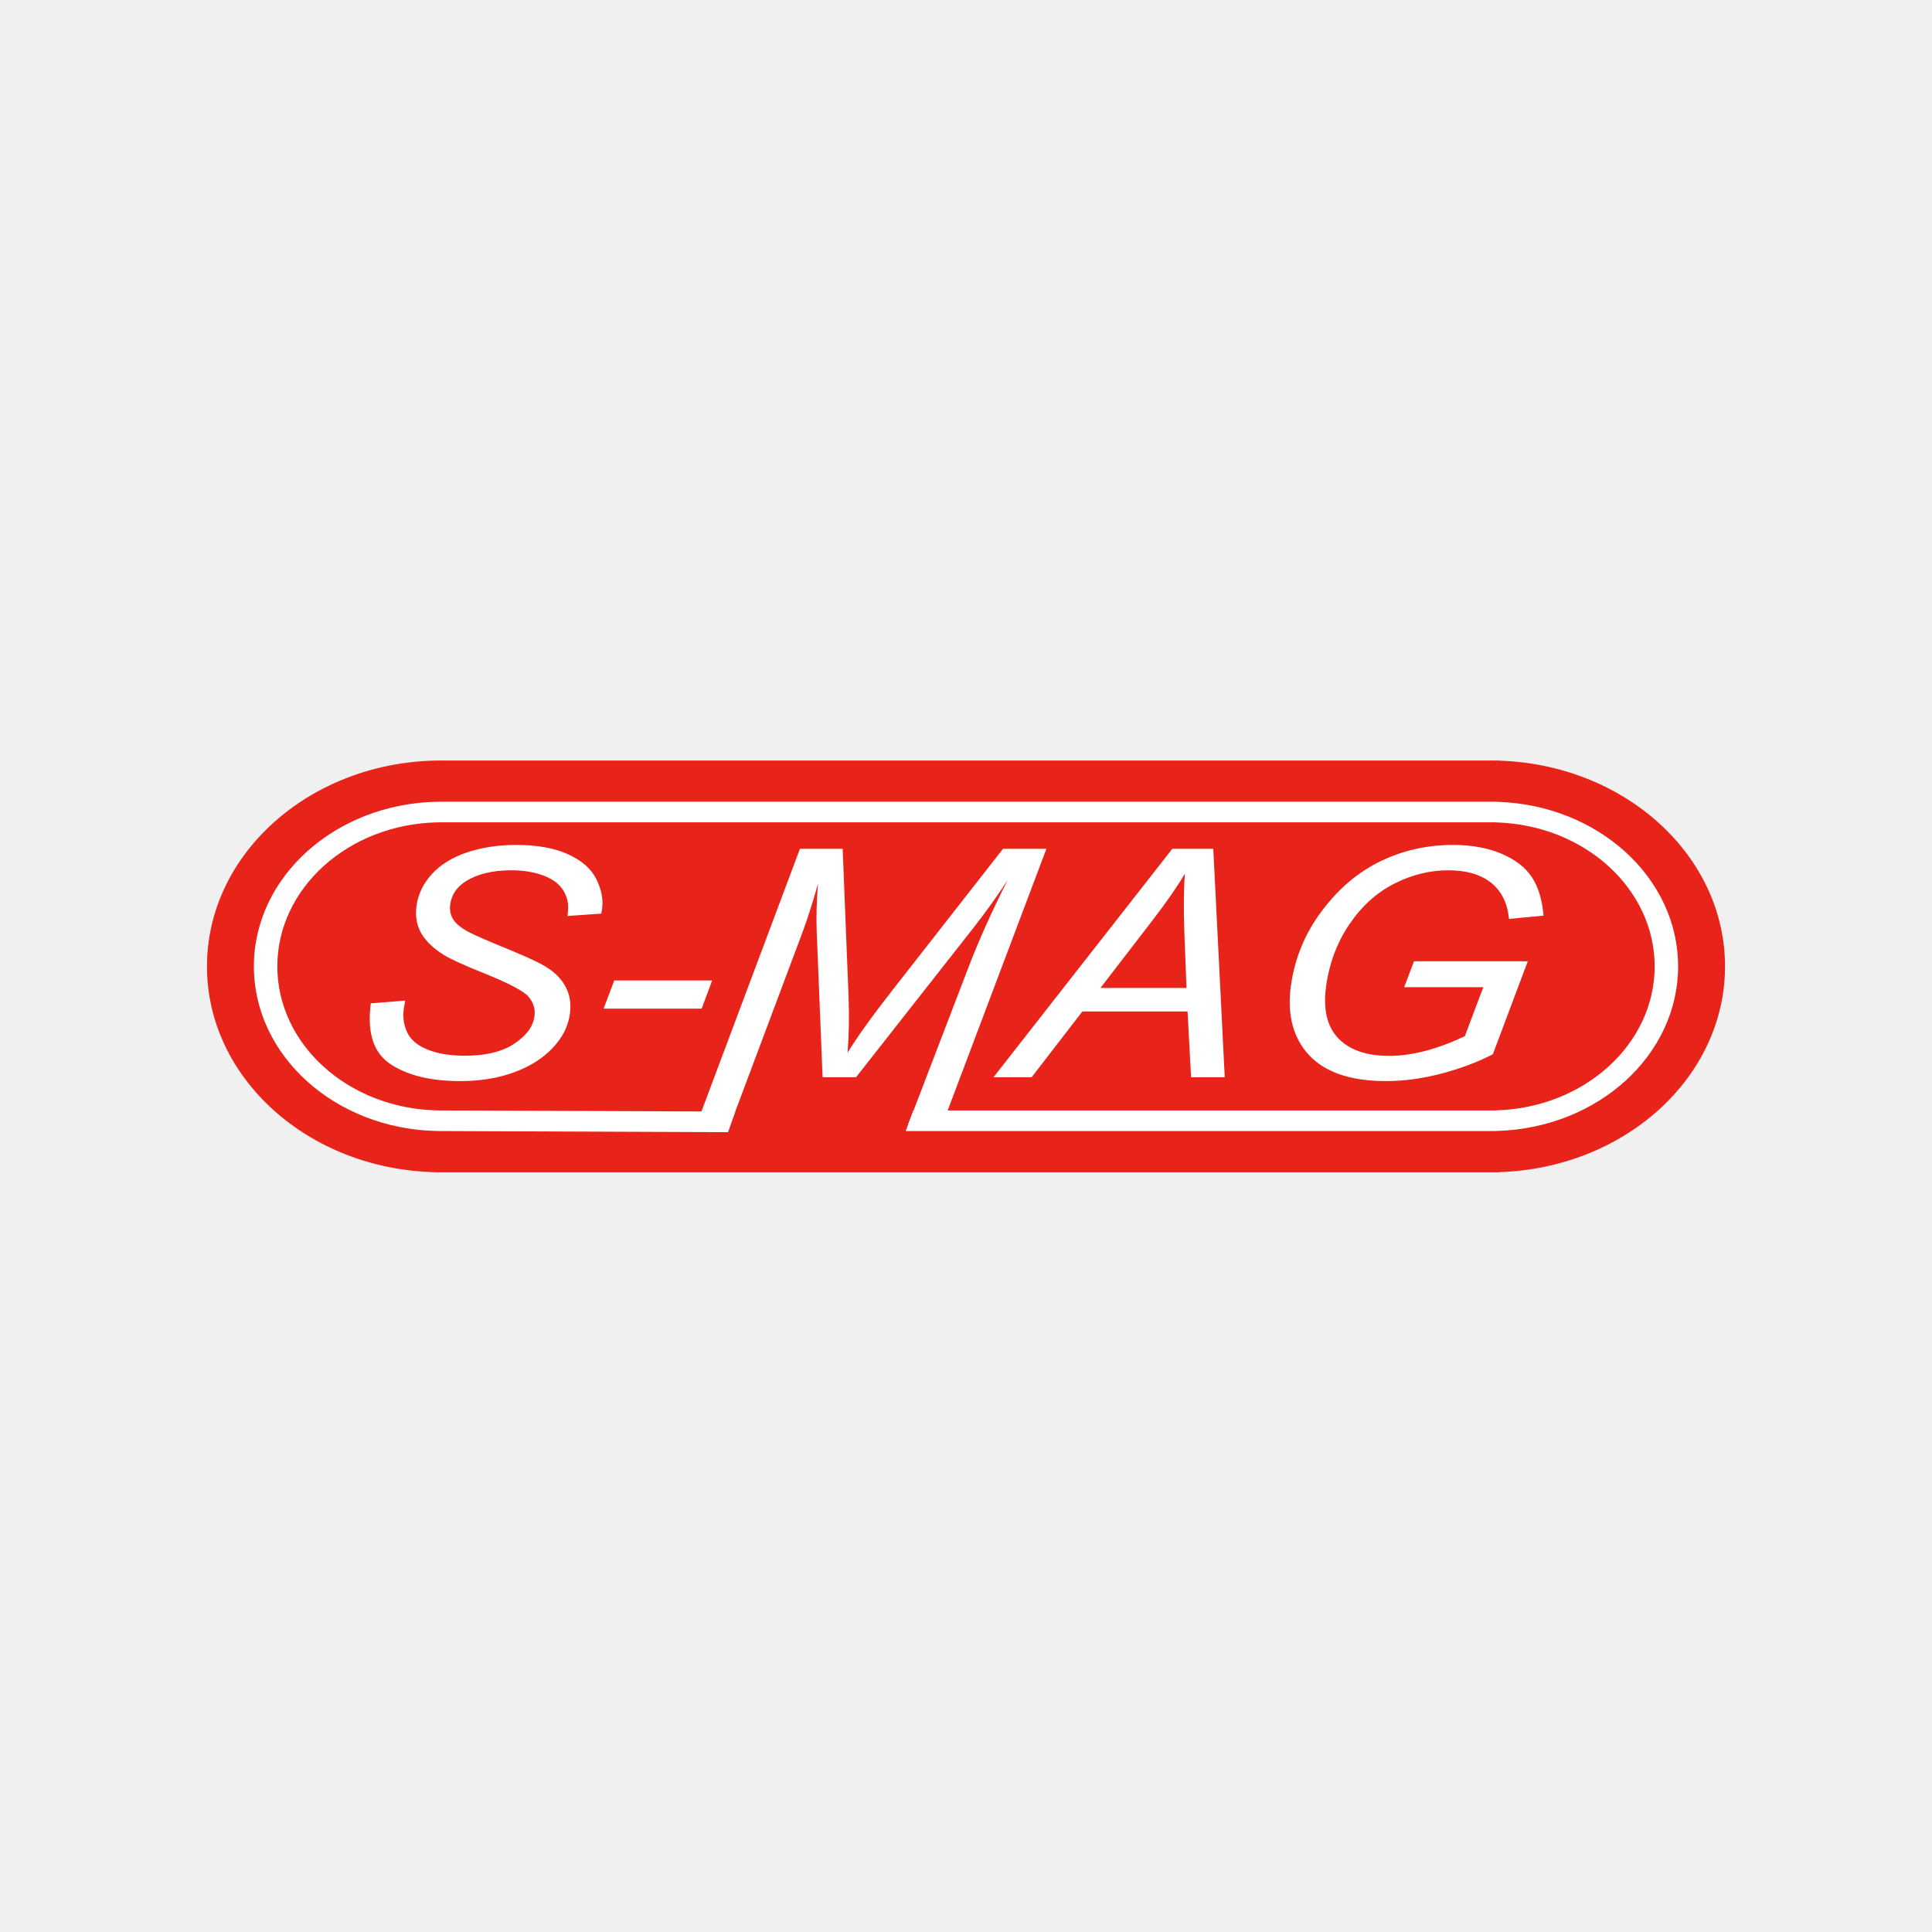
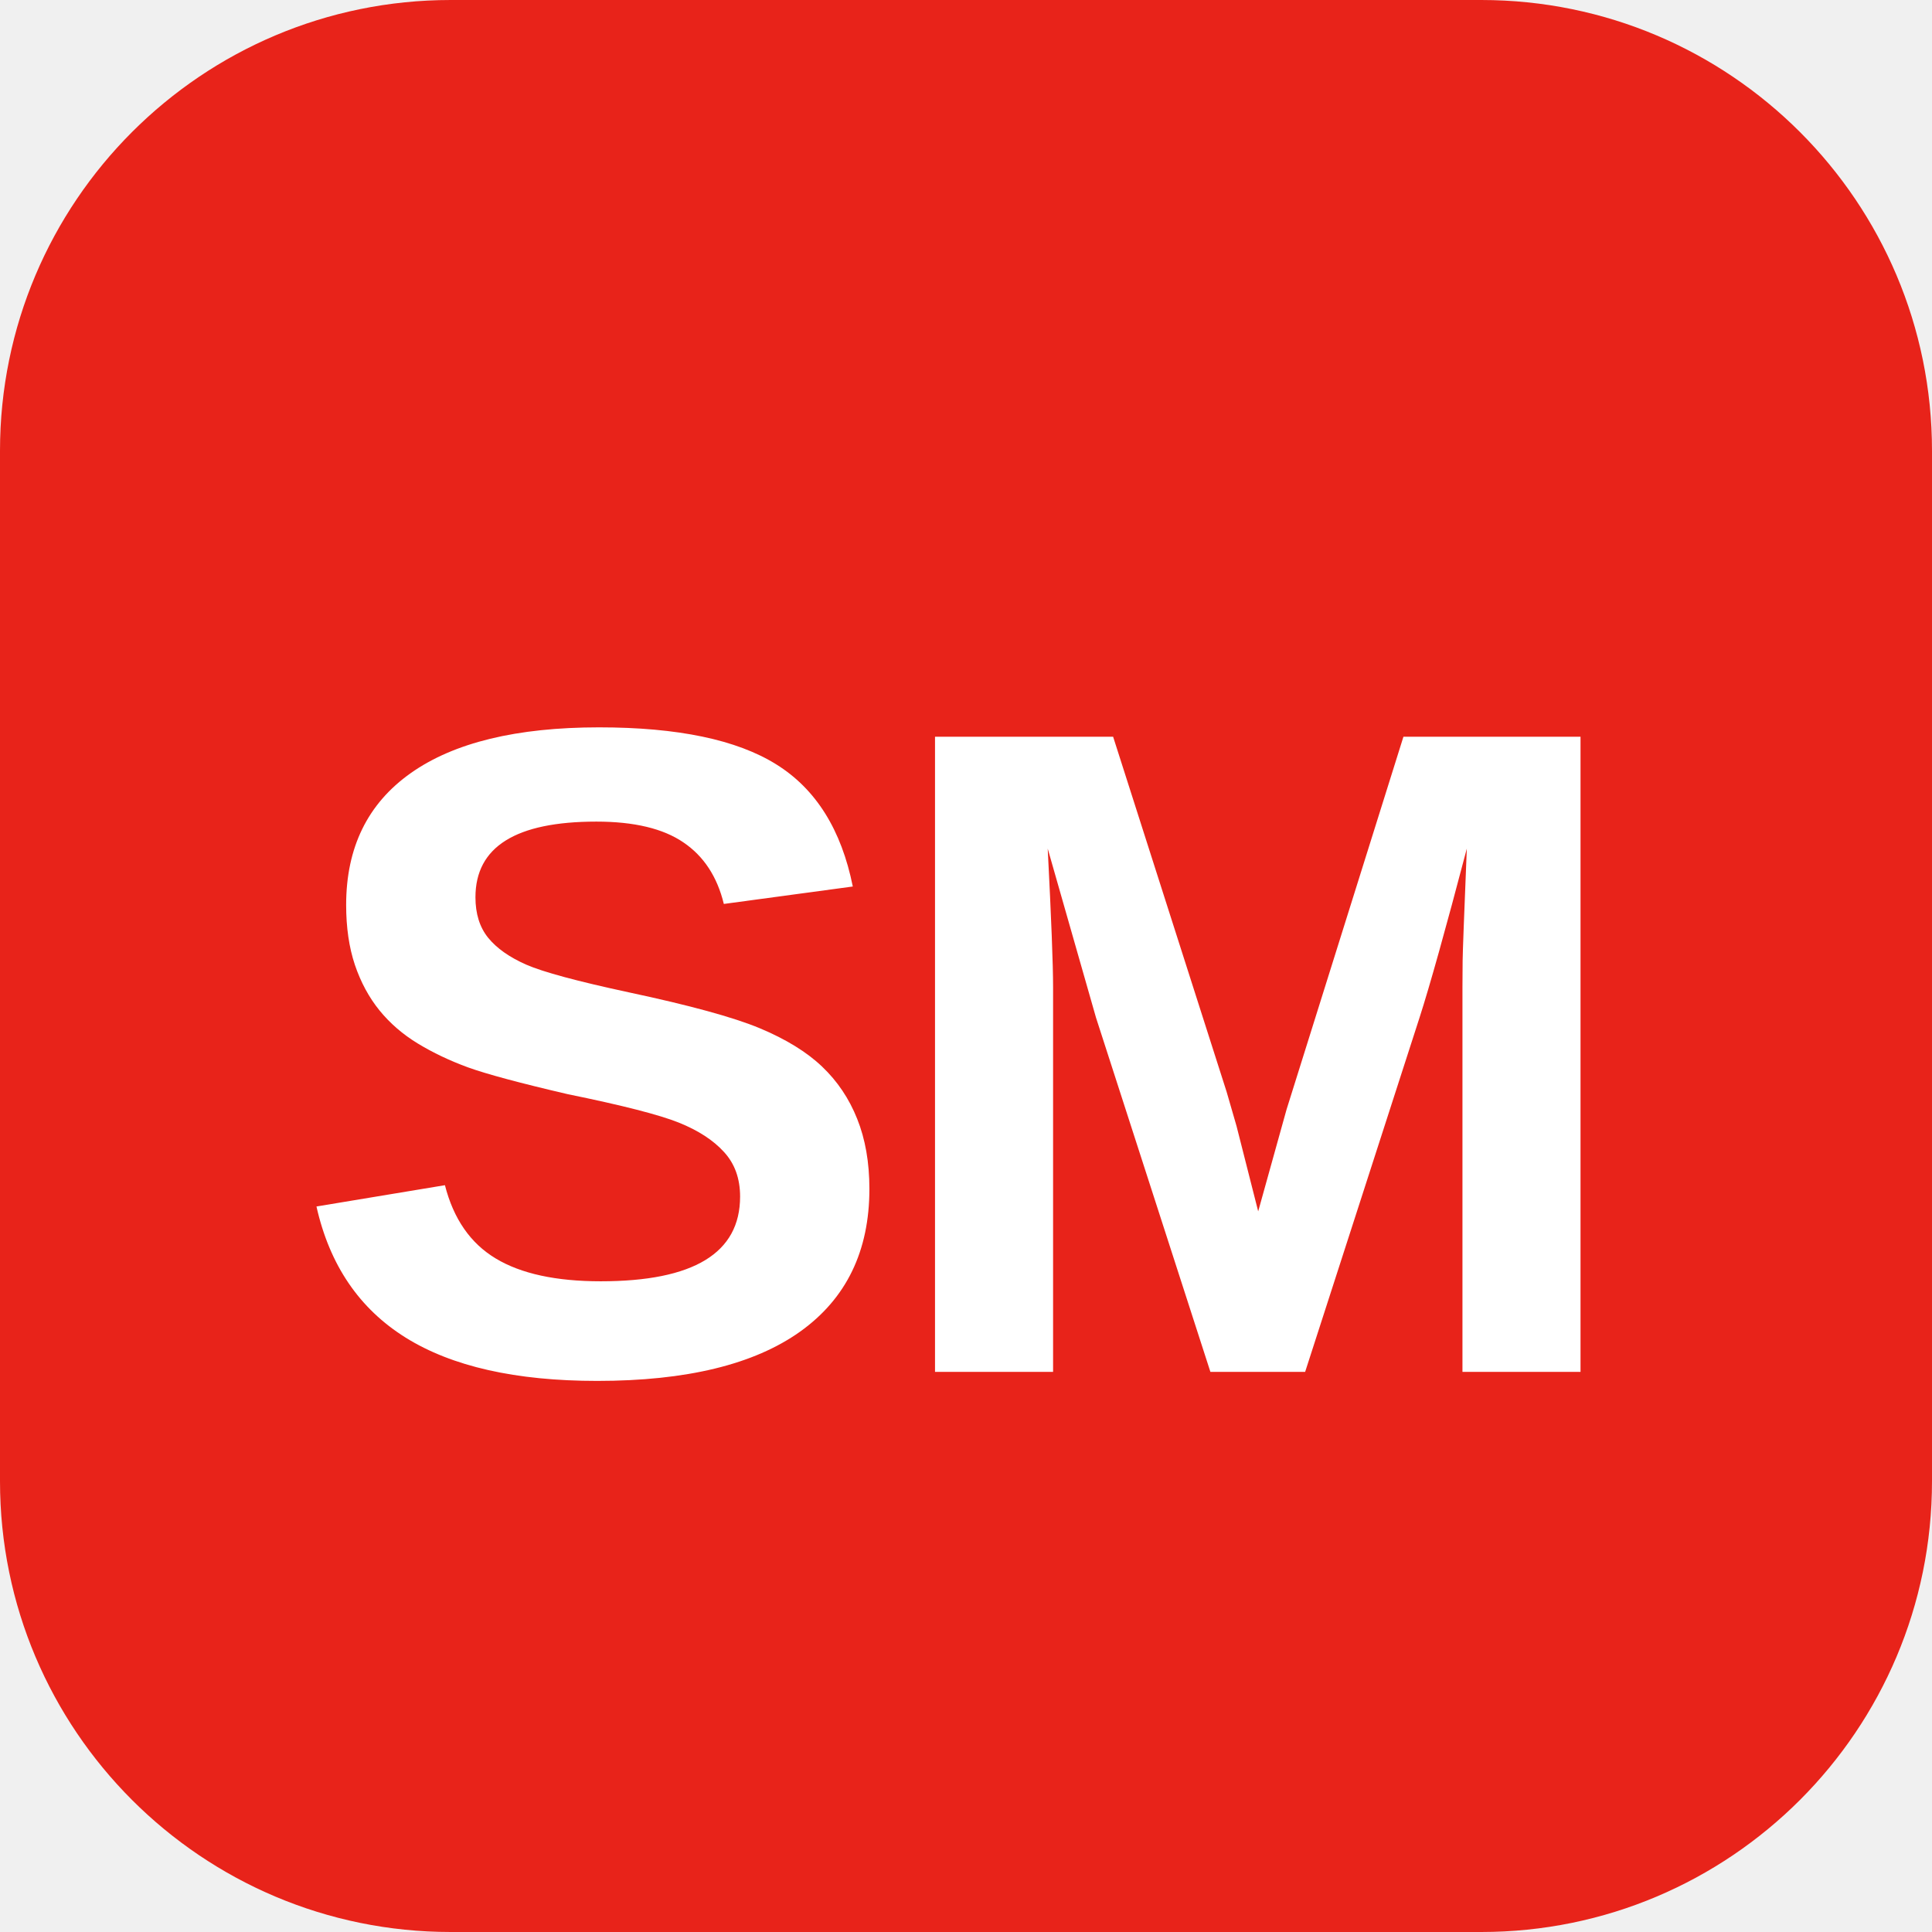
<svg xmlns="http://www.w3.org/2000/svg" viewBox="0 0 180 180">
-   <svg x="14.000" y="65.571" width="152" height="48.857" viewBox="0 0 560 180" preserveAspectRatio="xMidYMid meet">
-     <g transform="scale(1.946518) translate(-153.5891 -374.6541)">
-       <path fill="#E8231A" fill-rule="evenodd" d="M 204.913 384.654 L 205.055 384.656 L 389.815 384.656 L 389.957 384.654 L 390.099 384.656 L 391.509 384.656 L 391.509 384.681 C 413.609 385.399 431.282 401.369 431.282 420.96 C 431.282 440.55 413.609 456.519 391.509 457.238 L 391.509 457.265 L 390.02 457.265 L 389.957 457.266 L 389.894 457.265 L 204.976 457.265 L 204.913 457.266 L 204.851 457.265 L 203.926 457.265 L 203.926 457.254 C 181.564 456.793 163.589 440.718 163.589 420.96 C 163.589 401.202 181.564 385.125 203.926 384.664 L 203.926 384.656 L 204.771 384.656 Z" />
-       <path fill="#FFFFFF" fill-rule="evenodd" d="M 205.009 391.921 L 204.771 391.923 L 204.447 391.923 L 204.12 391.93 C 186.188 392.299 171.861 405.2 171.861 420.96 C 171.861 436.719 186.188 449.619 204.12 449.989 L 204.592 449.998 L 204.976 449.998 L 255.472 450.197 L 256.754 446.564 L 204.976 446.364 L 204.803 446.365 L 204.652 446.365 L 204.218 446.356 C 188.529 446.032 175.997 434.746 175.997 420.96 C 175.997 407.173 188.529 395.886 204.218 395.563 L 204.496 395.557 L 204.771 395.557 L 205.057 395.555 L 389.815 395.557 L 390.06 395.555 L 390.455 395.555 L 391.051 395.575 C 406.575 396.079 418.874 407.311 418.874 420.96 C 418.874 434.609 406.574 445.839 391.051 446.344 L 390.43 446.364 L 390.02 446.364 L 389.794 446.365 L 288.143 446.365 L 286.811 449.998 L 390.507 449.998 L 391.203 449.975 C 408.949 449.398 423.01 436.563 423.01 420.96 C 423.01 405.356 408.949 392.521 391.203 391.943 L 390.538 391.921 L 390.029 391.921 L 389.815 391.923 Z" />
-       <path fill="#FFFFFF" fill-rule="nonzero" d="M 192.481 427.477 L 198.547 426.99 L 198.3 428.386 C 198.086 429.943 198.296 431.368 198.928 432.663 C 199.563 433.947 200.769 434.95 202.551 435.654 C 204.322 436.357 206.504 436.714 209.097 436.714 C 212.759 436.714 215.663 436.01 217.778 434.594 C 219.905 433.188 221.087 431.575 221.338 429.756 C 221.511 428.499 221.157 427.346 220.288 426.295 C 219.382 425.274 216.724 423.886 212.323 422.122 C 208.905 420.753 206.597 419.694 205.383 418.962 C 203.477 417.771 202.14 416.478 201.351 415.08 C 200.562 413.674 200.29 412.08 200.538 410.279 C 200.823 408.216 201.732 406.34 203.252 404.681 C 204.773 403.012 206.839 401.736 209.447 400.855 C 212.065 399.983 214.933 399.542 218.06 399.542 C 221.796 399.542 224.87 400.086 227.279 401.193 C 229.689 402.289 231.345 403.752 232.257 405.581 C 233.157 407.419 233.492 409.163 233.262 410.832 C 233.239 411.001 233.191 411.273 233.117 411.657 L 227.157 412.07 C 227.313 410.935 227.319 410.045 227.171 409.407 C 226.911 408.281 226.399 407.344 225.63 406.575 C 224.861 405.806 223.74 405.187 222.267 404.718 C 220.806 404.249 219.119 404.015 217.231 404.015 C 213.889 404.015 211.203 404.681 209.166 405.994 C 207.607 407.006 206.719 408.338 206.49 410.007 C 206.353 411.001 206.519 411.883 206.999 412.661 C 207.478 413.439 208.421 414.199 209.843 414.949 C 210.848 415.484 213.276 416.534 217.125 418.109 C 220.247 419.394 222.381 420.397 223.528 421.138 C 225.06 422.103 226.178 423.285 226.885 424.664 C 227.591 426.043 227.823 427.617 227.582 429.371 C 227.28 431.556 226.256 433.563 224.487 435.41 C 222.718 437.248 220.44 438.673 217.633 439.677 C 214.826 440.689 211.694 441.187 208.258 441.187 C 203.07 441.187 198.969 440.192 195.955 438.204 C 192.953 436.216 191.79 432.644 192.481 427.477 Z M 233.53 428.414 L 235.41 423.444 L 252.669 423.444 L 250.821 428.414 Z Z M 250.337 447.735 L 268.152 400.227 L 275.688 400.227 L 276.726 426.324 C 276.85 429.756 276.805 433.038 276.551 436.188 C 278.195 433.479 280.825 429.803 284.452 425.171 L 303.962 400.227 L 311.615 400.227 L 293.258 448.877 L 287.228 448.877 L 297.954 420.913 C 299.687 416.396 301.964 411.32 304.8 405.693 C 303.127 408.31 301.115 411.132 298.756 414.152 L 278.05 440.502 L 272.147 440.502 L 271.104 414.677 C 271.012 412.314 271.094 409.557 271.336 406.407 C 270.326 409.941 269.427 412.746 268.651 414.818 L 256.304 447.735 Z Z M 302.289 440.502 L 333.816 400.227 L 341.042 400.227 L 343.062 440.502 L 337.127 440.502 L 336.504 428.912 L 317.953 428.912 L 309.014 440.502 Z Z M 321.151 424.757 L 336.318 424.757 L 335.928 414.649 C 335.798 410.635 335.83 407.297 336.028 404.624 C 334.664 406.931 332.771 409.67 330.328 412.839 Z Z M 374.708 424.626 L 376.436 420.059 L 396.502 420.059 L 390.337 436.46 C 387.625 437.857 384.587 438.993 381.242 439.873 C 377.887 440.745 374.646 441.187 371.519 441.187 C 364.848 441.187 360.107 439.423 357.306 435.889 C 354.943 432.897 354.084 429.061 354.729 424.373 C 355.395 419.544 357.218 415.136 360.186 411.179 C 363.166 407.212 366.634 404.278 370.599 402.383 C 374.552 400.489 378.803 399.542 383.318 399.542 C 386.573 399.542 389.427 400.058 391.867 401.09 C 394.307 402.13 396.093 403.509 397.23 405.243 C 398.369 406.969 399.051 409.228 399.275 412.014 L 393.188 412.586 C 392.927 409.829 391.876 407.7 390.05 406.228 C 388.214 404.756 385.711 404.015 382.52 404.015 C 379.201 404.015 375.997 404.812 372.907 406.397 C 369.807 407.981 367.182 410.373 365.024 413.561 C 362.865 416.759 361.501 420.388 360.94 424.457 C 360.383 428.508 361.093 431.565 363.081 433.638 C 365.07 435.701 368.065 436.741 372.067 436.741 C 376.049 436.741 380.498 435.588 385.397 433.272 L 388.658 424.626 Z" />
-     </g>
-   </svg>
+   <rect width="180" height="180" rx="42" fill="#E8231A" />
+   <text x="90" y="98" text-anchor="middle" dominant-baseline="central" font-family="Arial, Helvetica, sans-serif" font-weight="800" font-size="86" letter-spacing="-3" fill="#FFFFFF">SM</text>
</svg>
